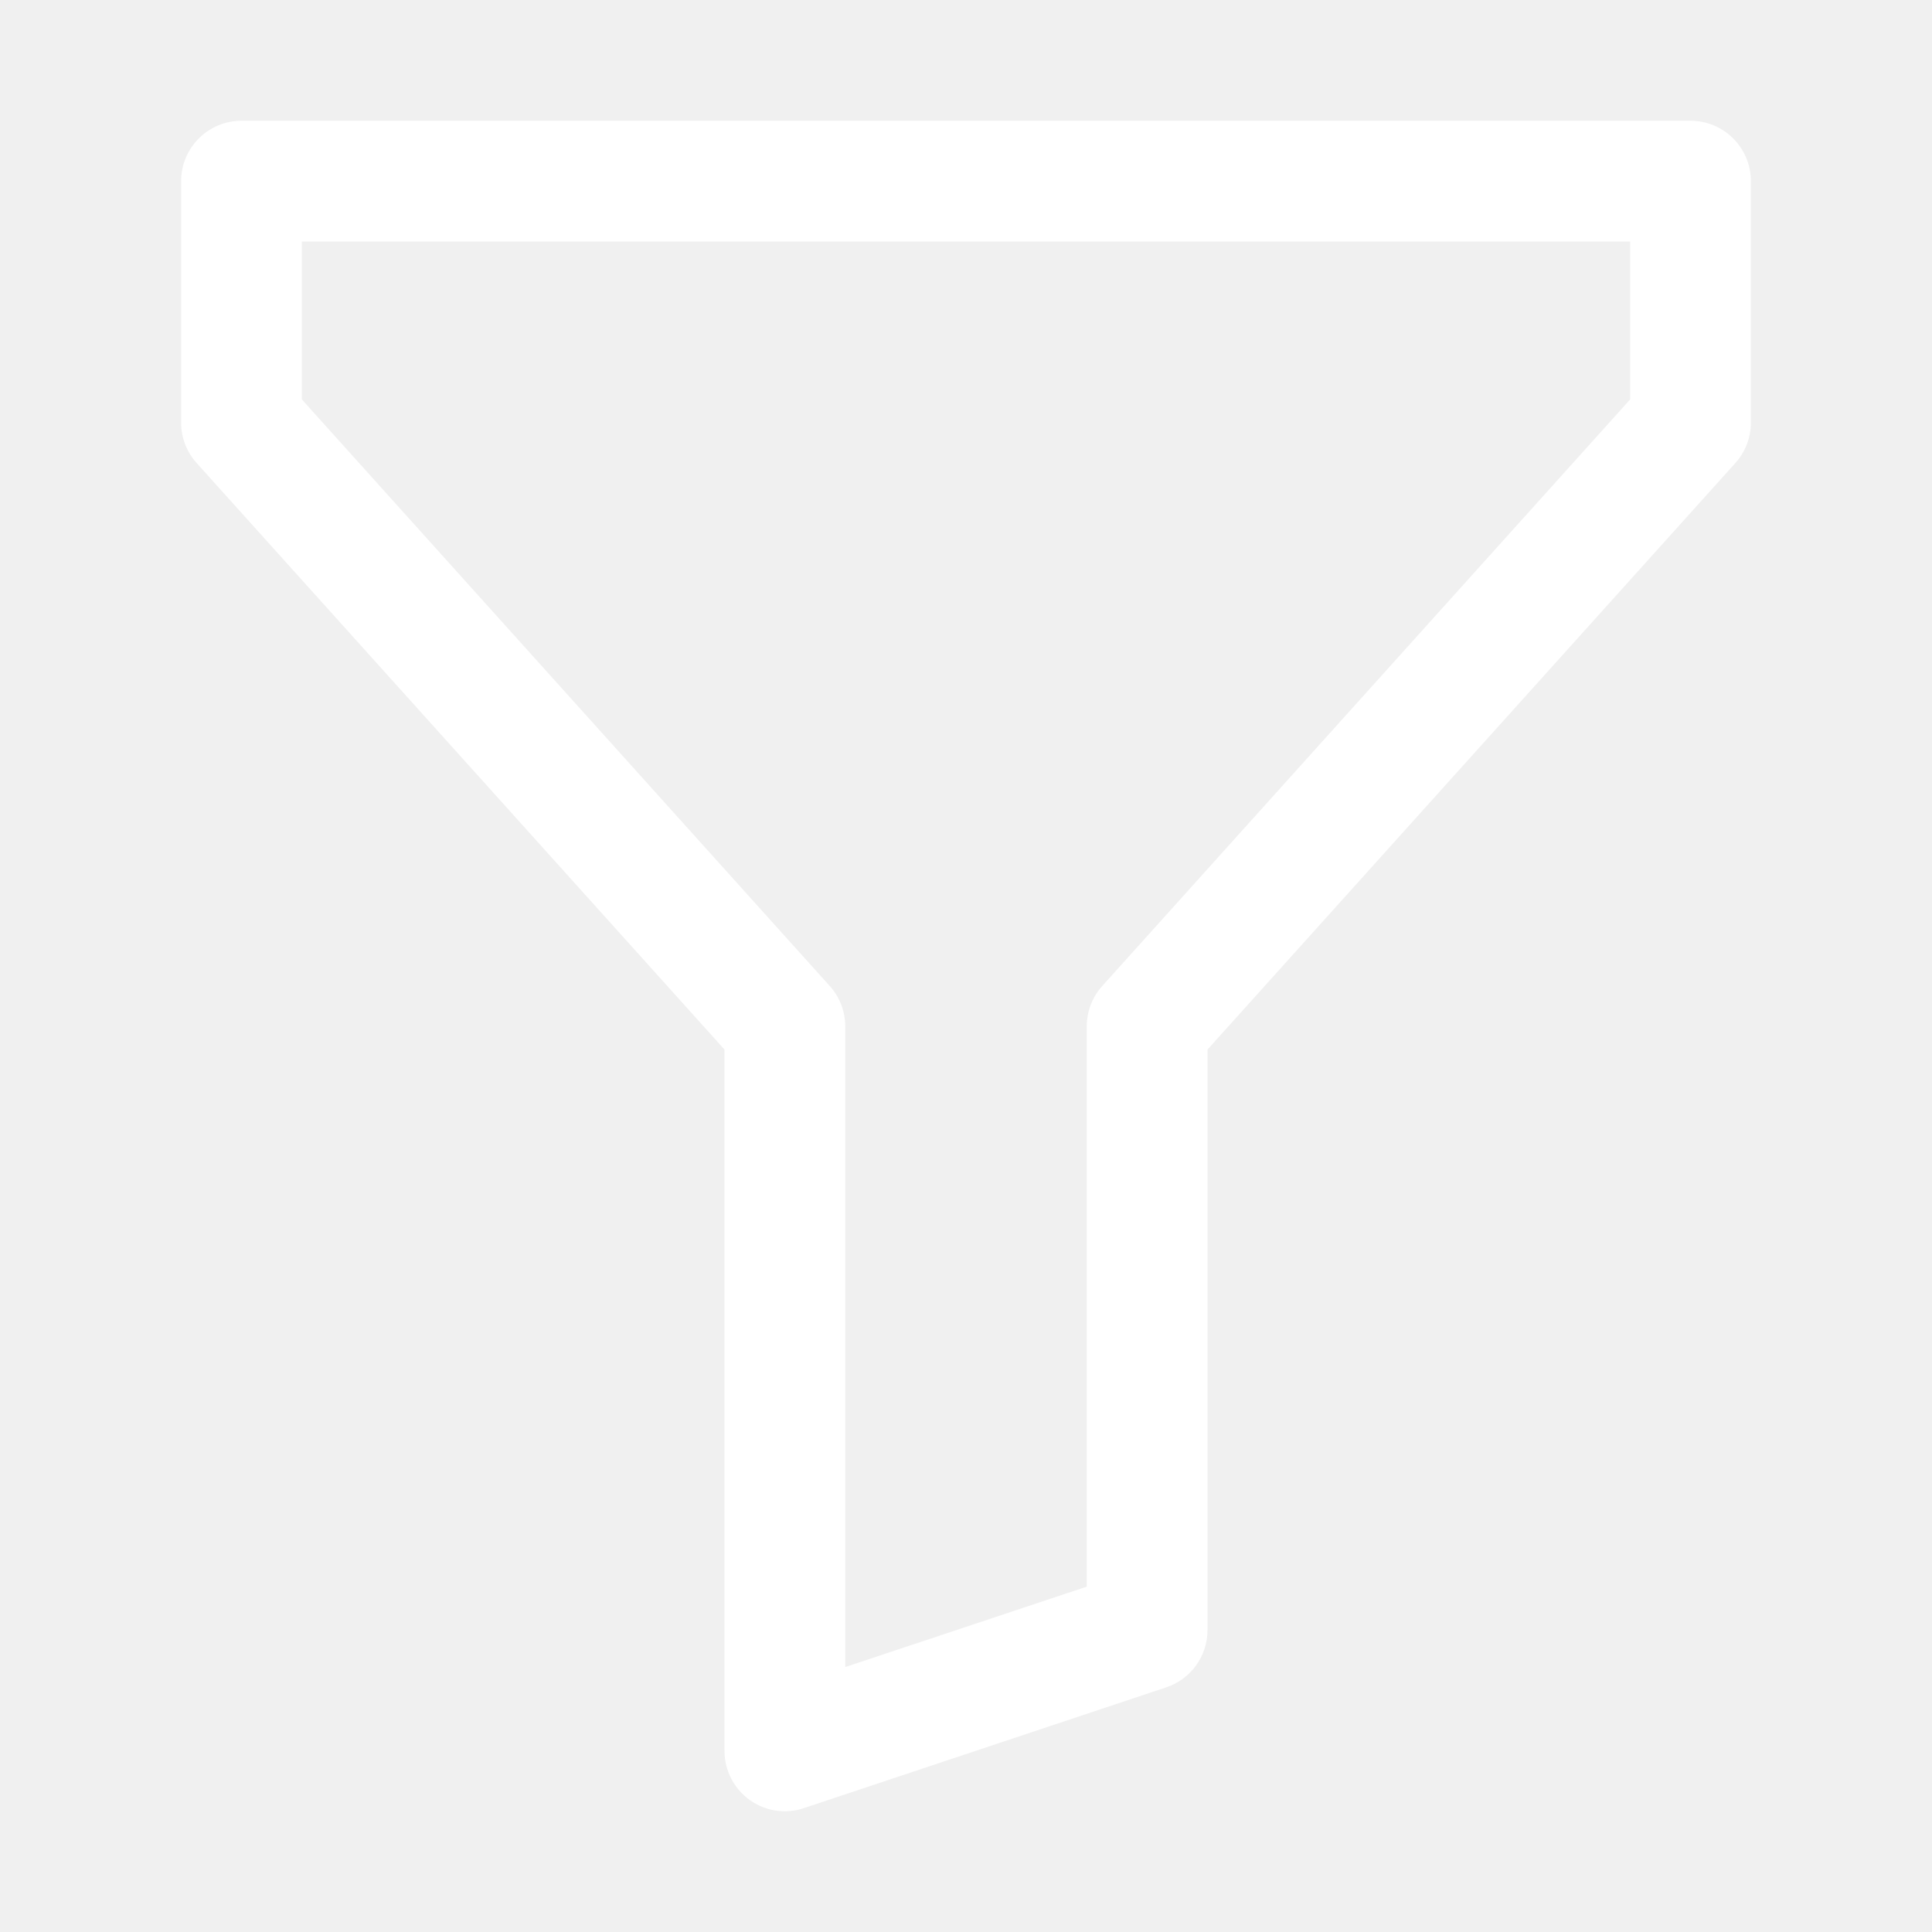
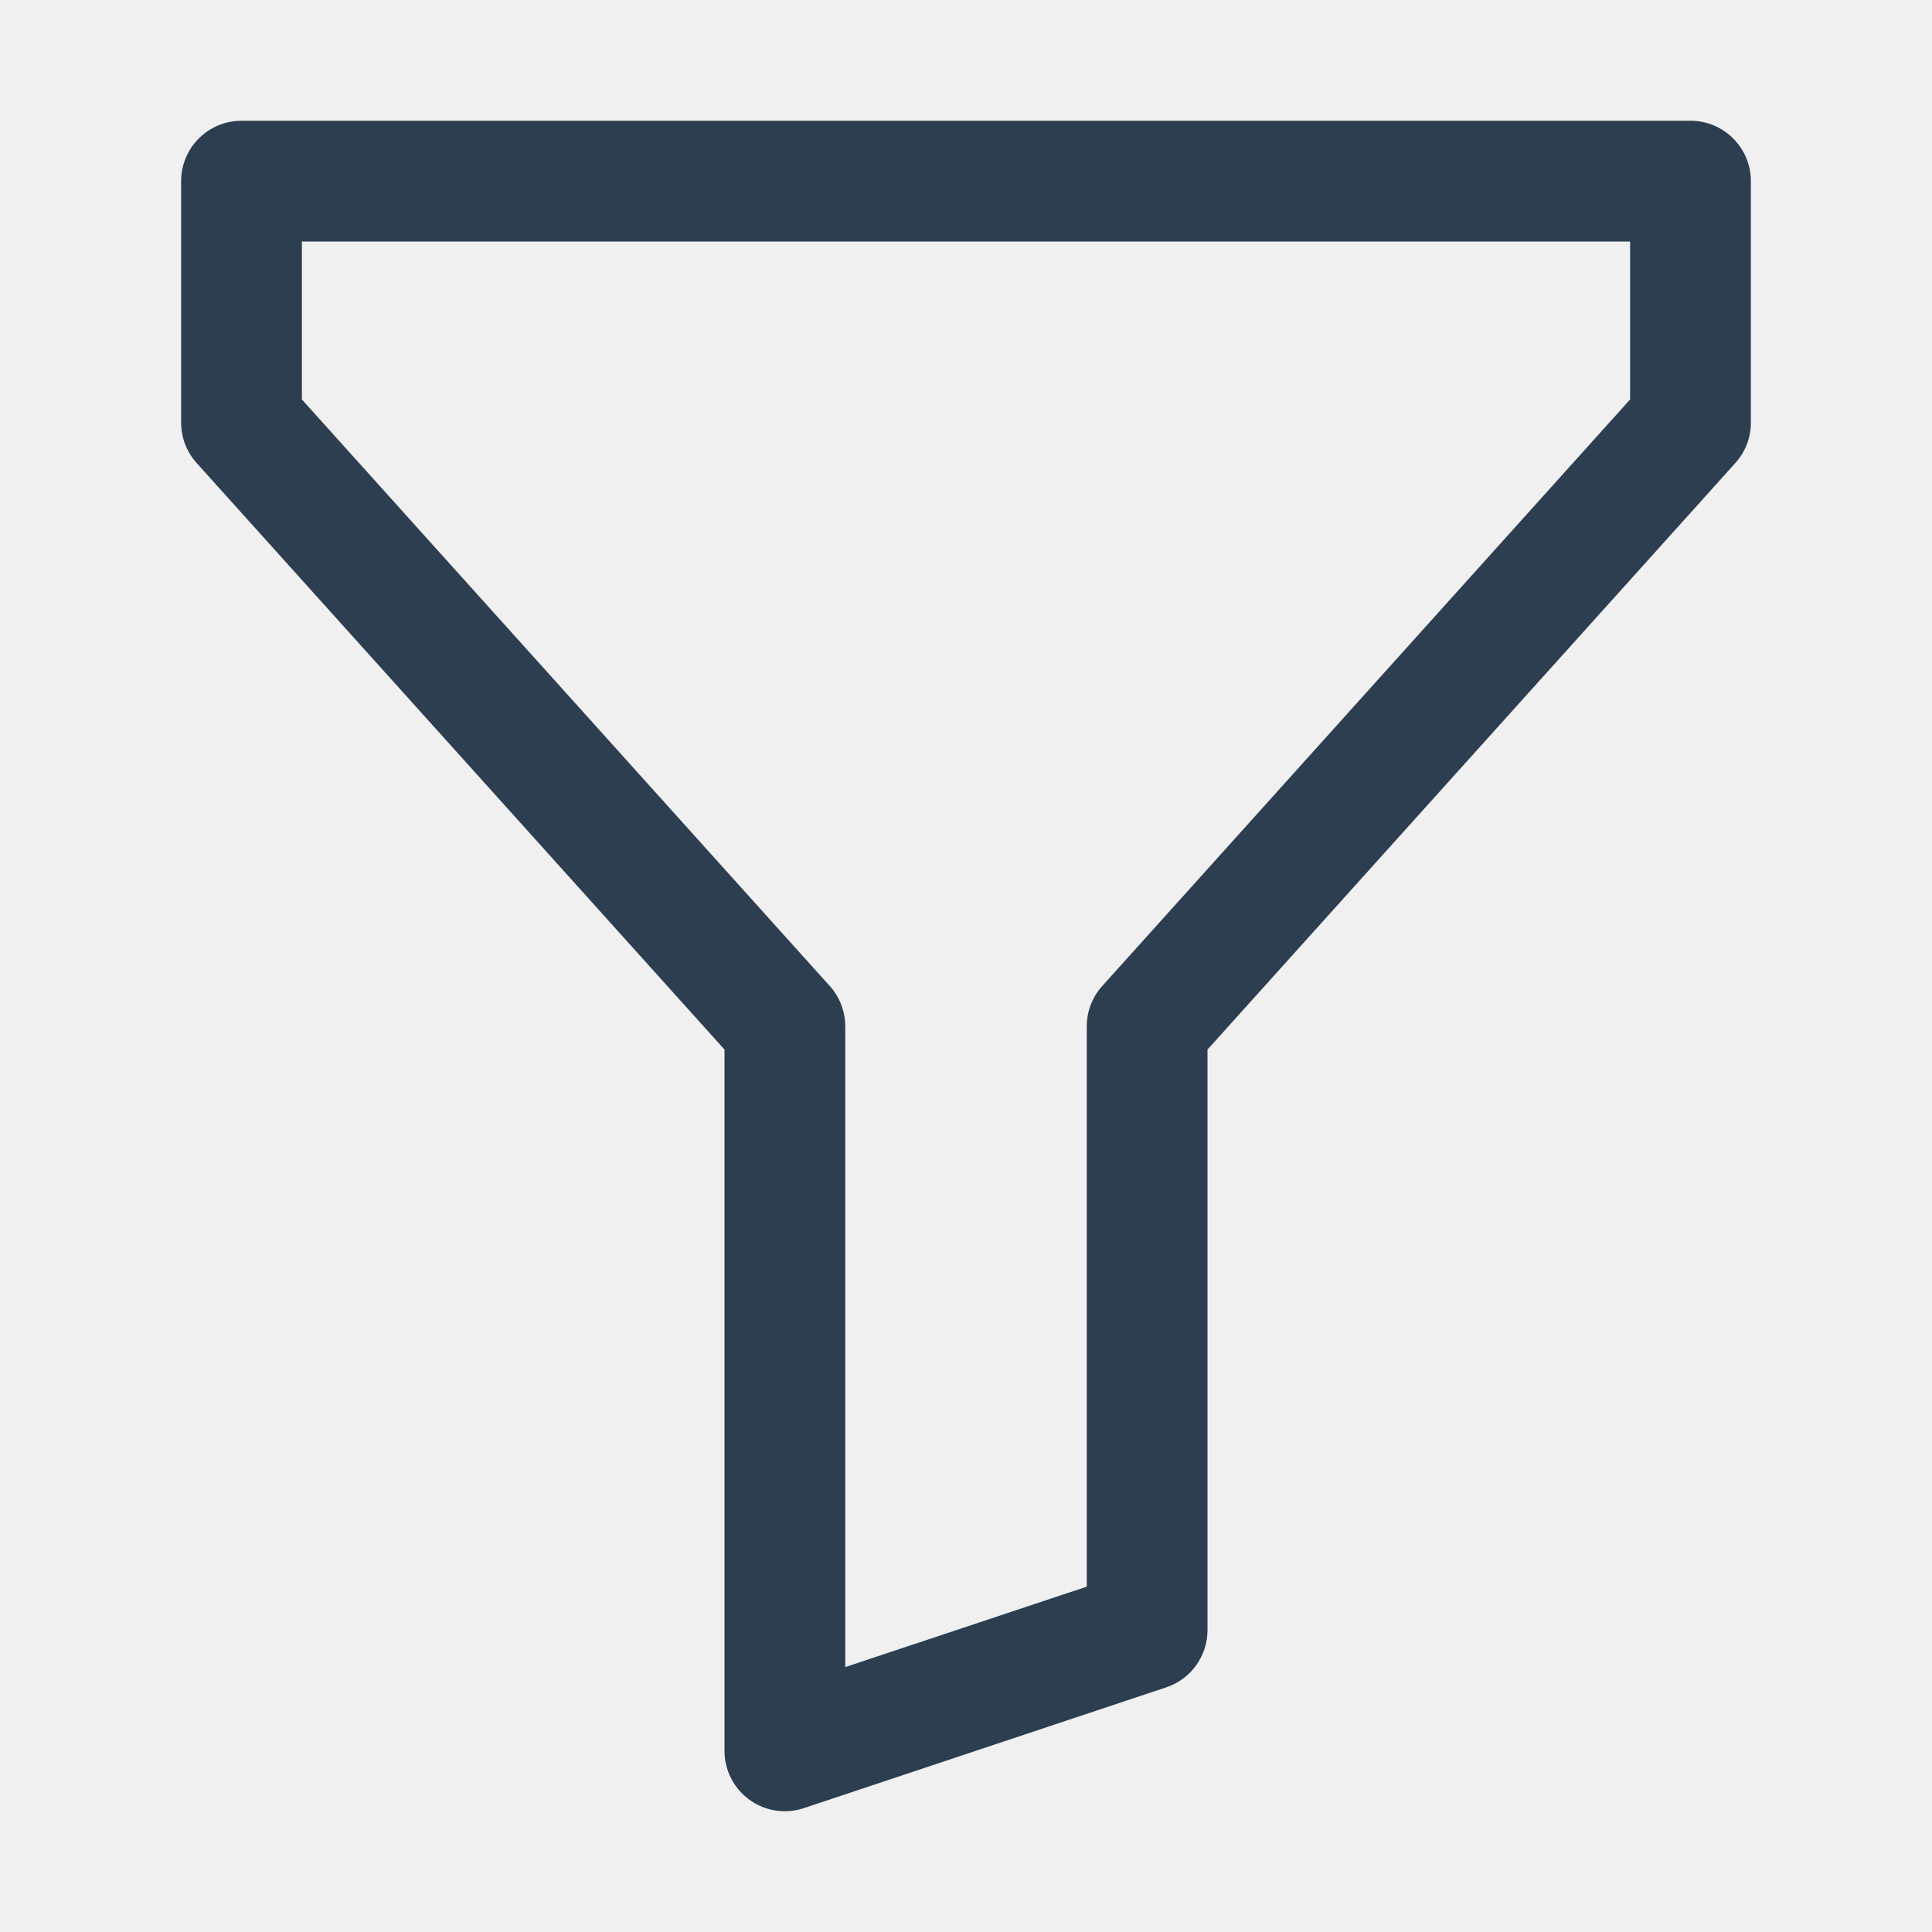
<svg xmlns="http://www.w3.org/2000/svg" width="16" height="16" viewBox="0 0 16 16" fill="none">
-   <path d="M1.5 1.5C1.5 1.224 1.724 1 2 1H14C14.276 1 14.5 1.224 14.5 1.5V3.5C14.5 3.624 14.454 3.743 14.372 3.834L10 8.692V13.5C10 13.715 9.862 13.906 9.658 13.974L6.658 14.974C6.506 15.025 6.338 15 6.208 14.906C6.077 14.812 6 14.661 6 14.5V8.692L1.628 3.834C1.546 3.743 1.5 3.624 1.5 3.5V1.5ZM2.5 2V3.308L6.872 8.166C6.954 8.257 7 8.376 7 8.5V13.806L9 13.14V8.5C9 8.376 9.046 8.257 9.128 8.166L13.5 3.308V2H2.5Z" fill="white" />
+   <path d="M1.5 1.5C1.5 1.224 1.724 1 2 1H14C14.276 1 14.5 1.224 14.5 1.5V3.5C14.5 3.624 14.454 3.743 14.372 3.834L10 8.692V13.5C10 13.715 9.862 13.906 9.658 13.974L6.658 14.974C6.506 15.025 6.338 15 6.208 14.906C6.077 14.812 6 14.661 6 14.5V8.692L1.628 3.834C1.546 3.743 1.5 3.624 1.5 3.5V1.5ZM2.5 2V3.308L6.872 8.166C6.954 8.257 7 8.376 7 8.5V13.806L9 13.14V8.5C9 8.376 9.046 8.257 9.128 8.166L13.5 3.308V2H2.5Z" fill="#2C3E50" />
</svg>
